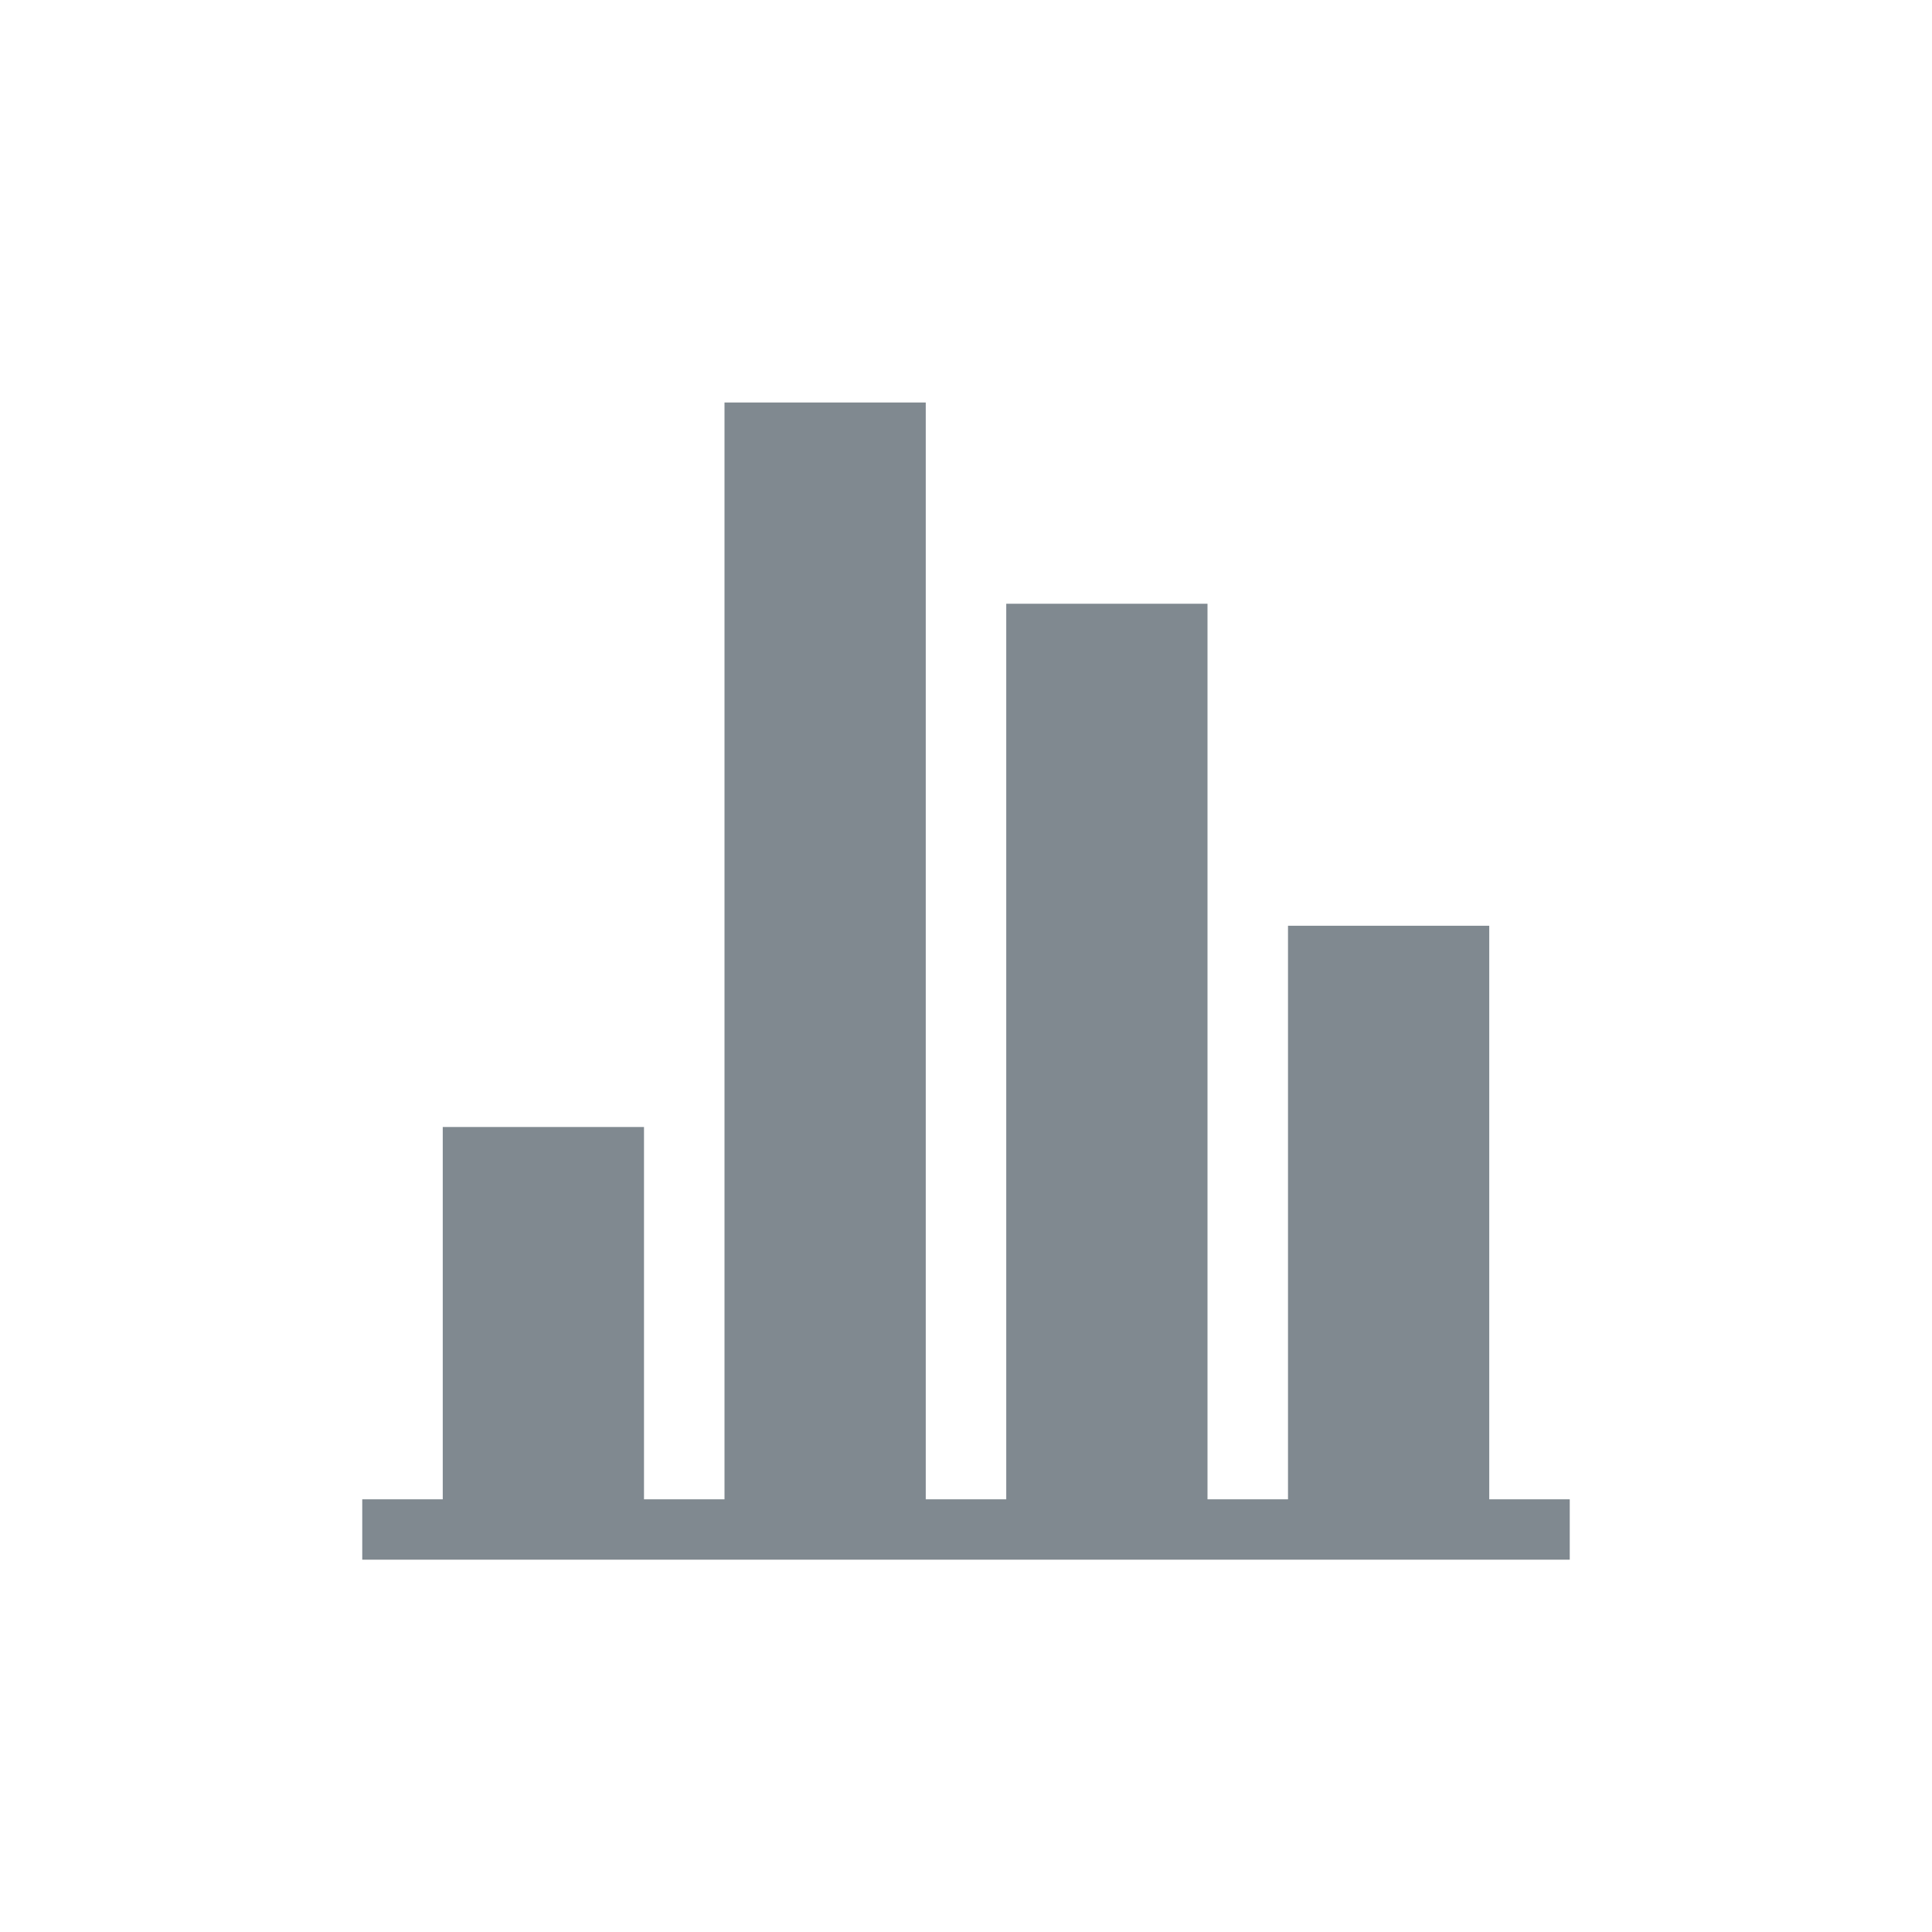
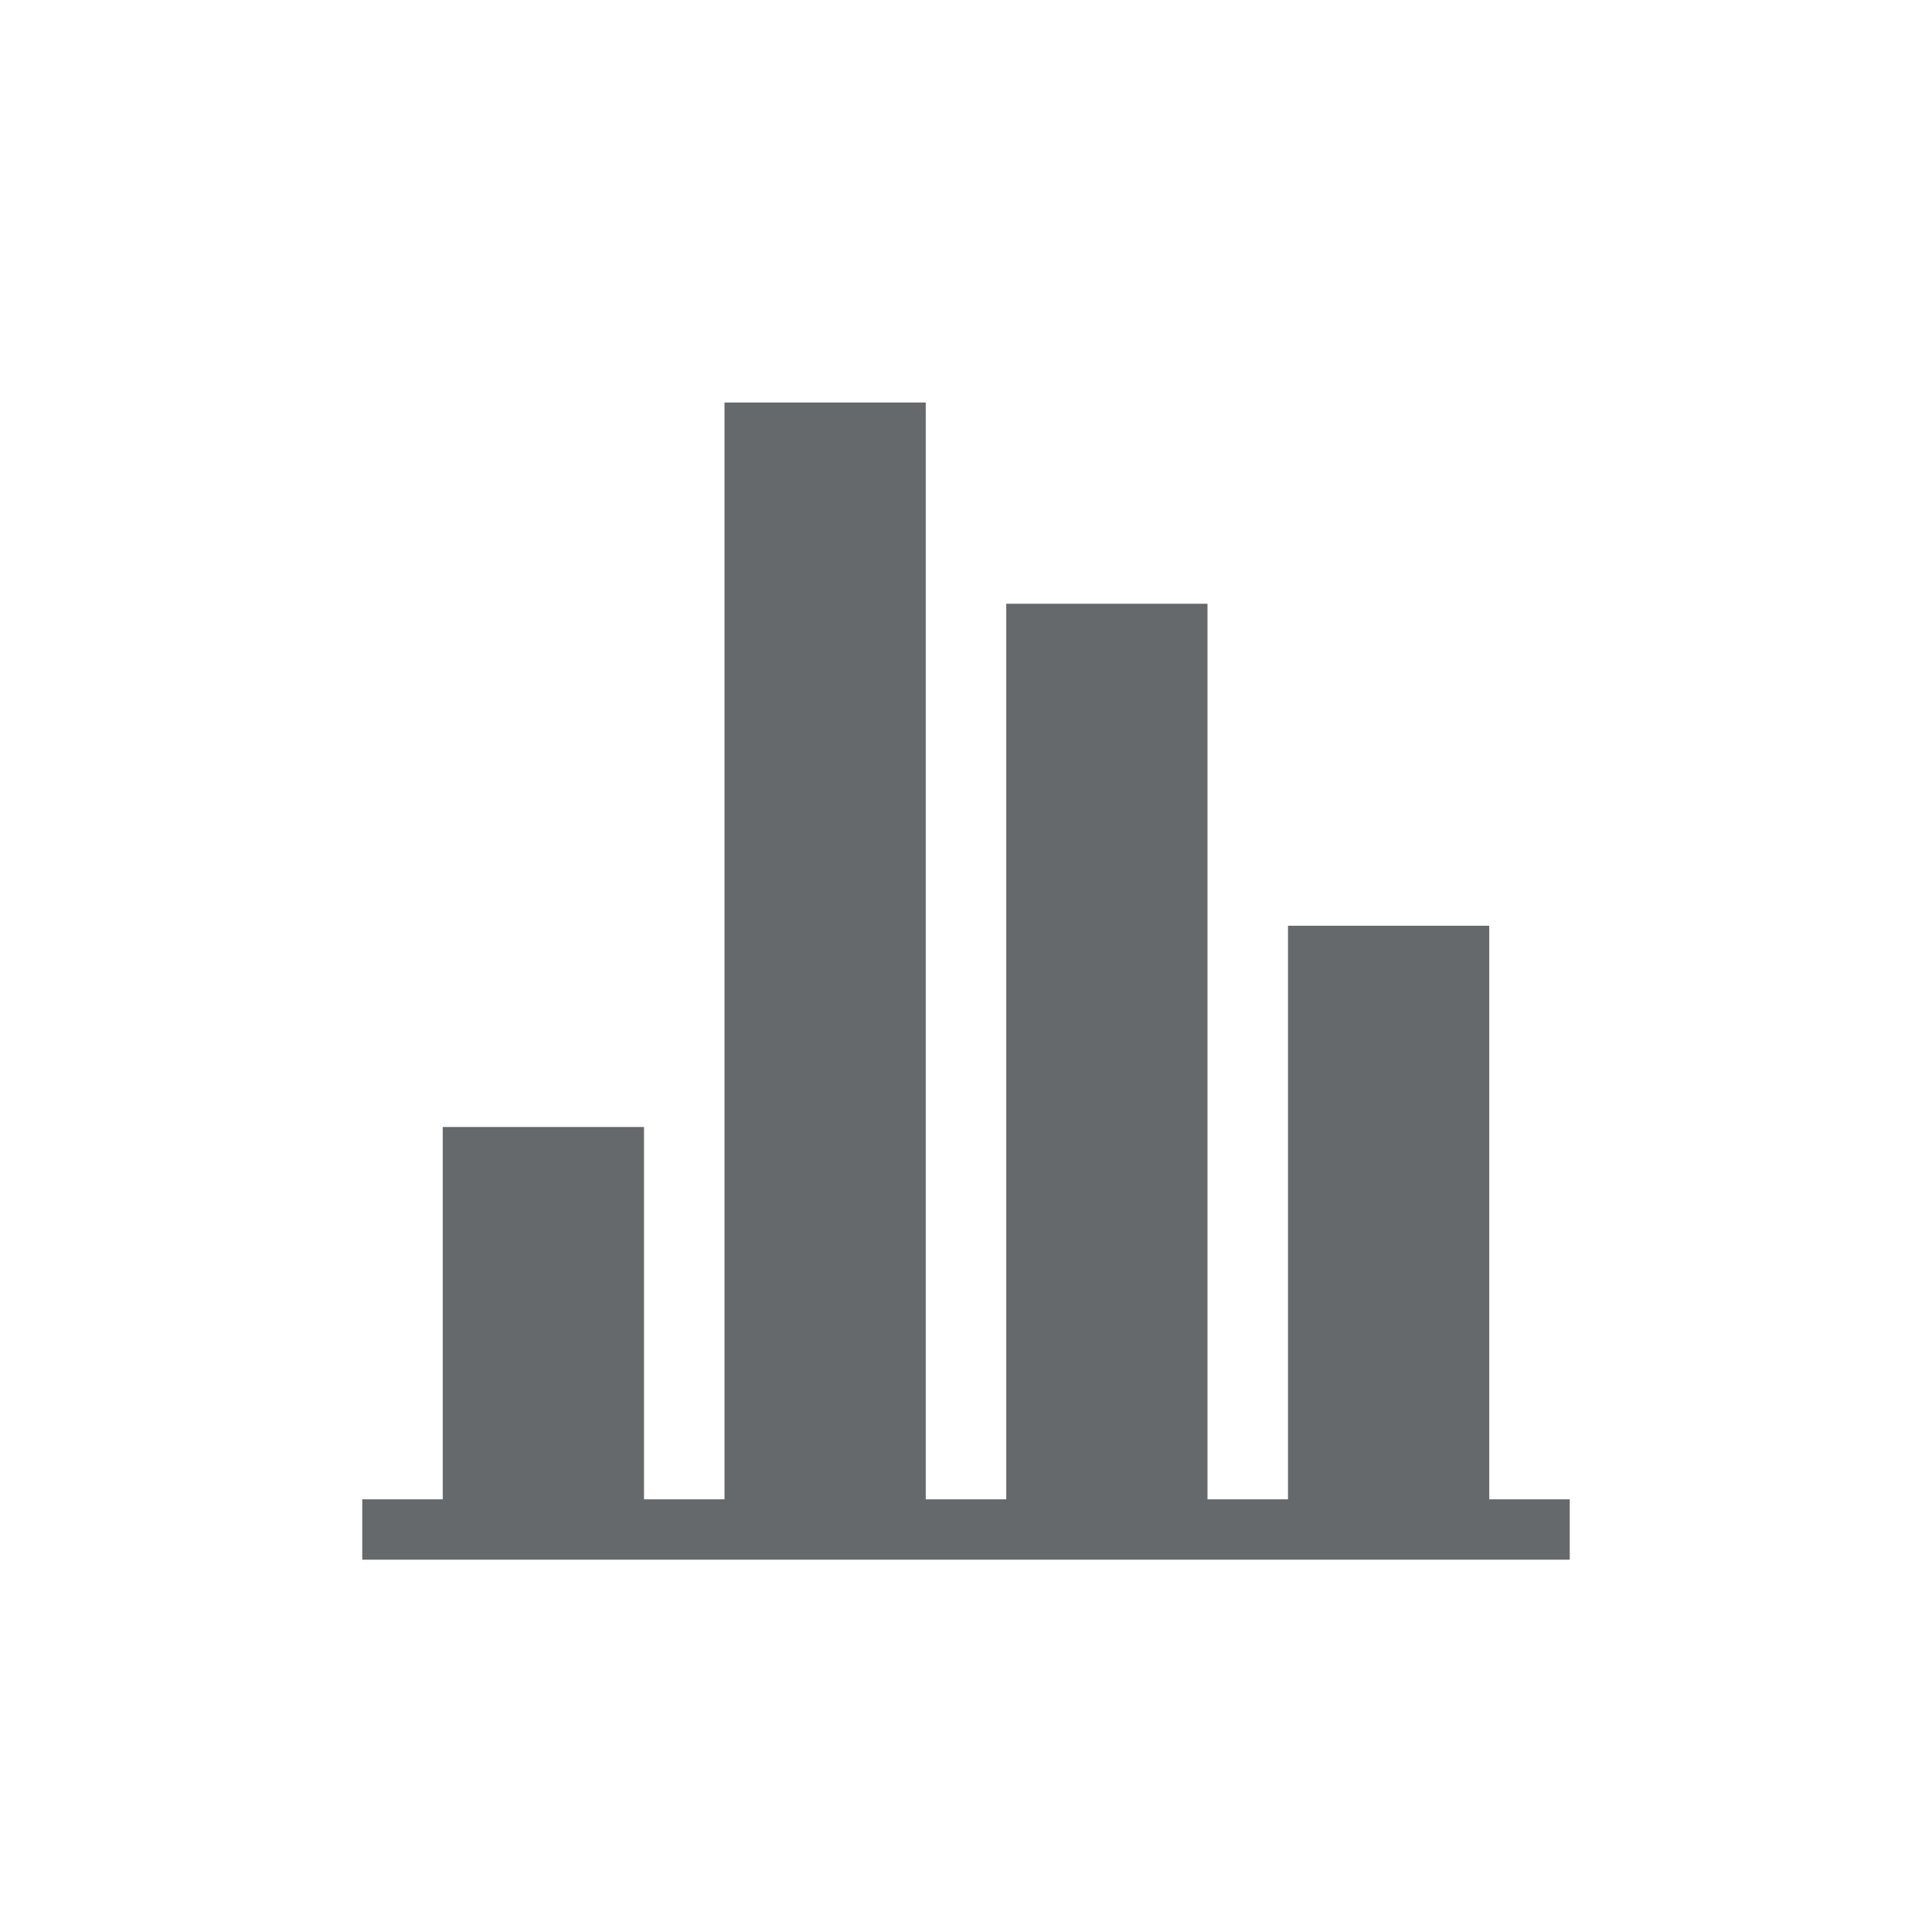
- <svg xmlns="http://www.w3.org/2000/svg" viewBox="0 0 48 48">
-   <rect x="8.5" y="30.5" width="10" height="5" transform="translate(-19.5 46.5) rotate(-90)" style="fill:#808990" />
-   <rect x="6.5" y="21.5" width="28" height="5" transform="translate(-3.5 44.5) rotate(-90)" style="fill:#808990" />
-   <rect x="16" y="24" width="23" height="5" transform="translate(1 54) rotate(-90)" style="fill:#808990" />
-   <rect x="27" y="28" width="15" height="5" transform="translate(4 65) rotate(-90)" style="fill:#808990" />
-   <line x1="9" y1="38" x2="39" y2="38" style="fill:none;stroke:#808990;stroke-miterlimit:10;stroke-width:1.5px" />
+ <svg xmlns="http://www.w3.org/2000/svg" version="1.1" id="Layer_1" x="0px" y="0px" viewBox="0 0 48 48" style="enable-background:new 0 0 48 48;" xml:space="preserve">
+   <style type="text/css">
+ 	.st0{fill:#66696C;}
+ 	.st1{fill:none;stroke:#66696C;stroke-width:1.5;stroke-miterlimit:10;}
+ </style>
+   <rect x="11" y="28" class="st0" width="5" height="10" />
+   <rect x="18" y="10" class="st0" width="5" height="28" />
+   <rect x="25" y="15" class="st0" width="5" height="23" />
+   <rect x="32" y="23" class="st0" width="5" height="15" />
+   <line class="st1" x1="9" y1="38" x2="39" y2="38" />
</svg>
